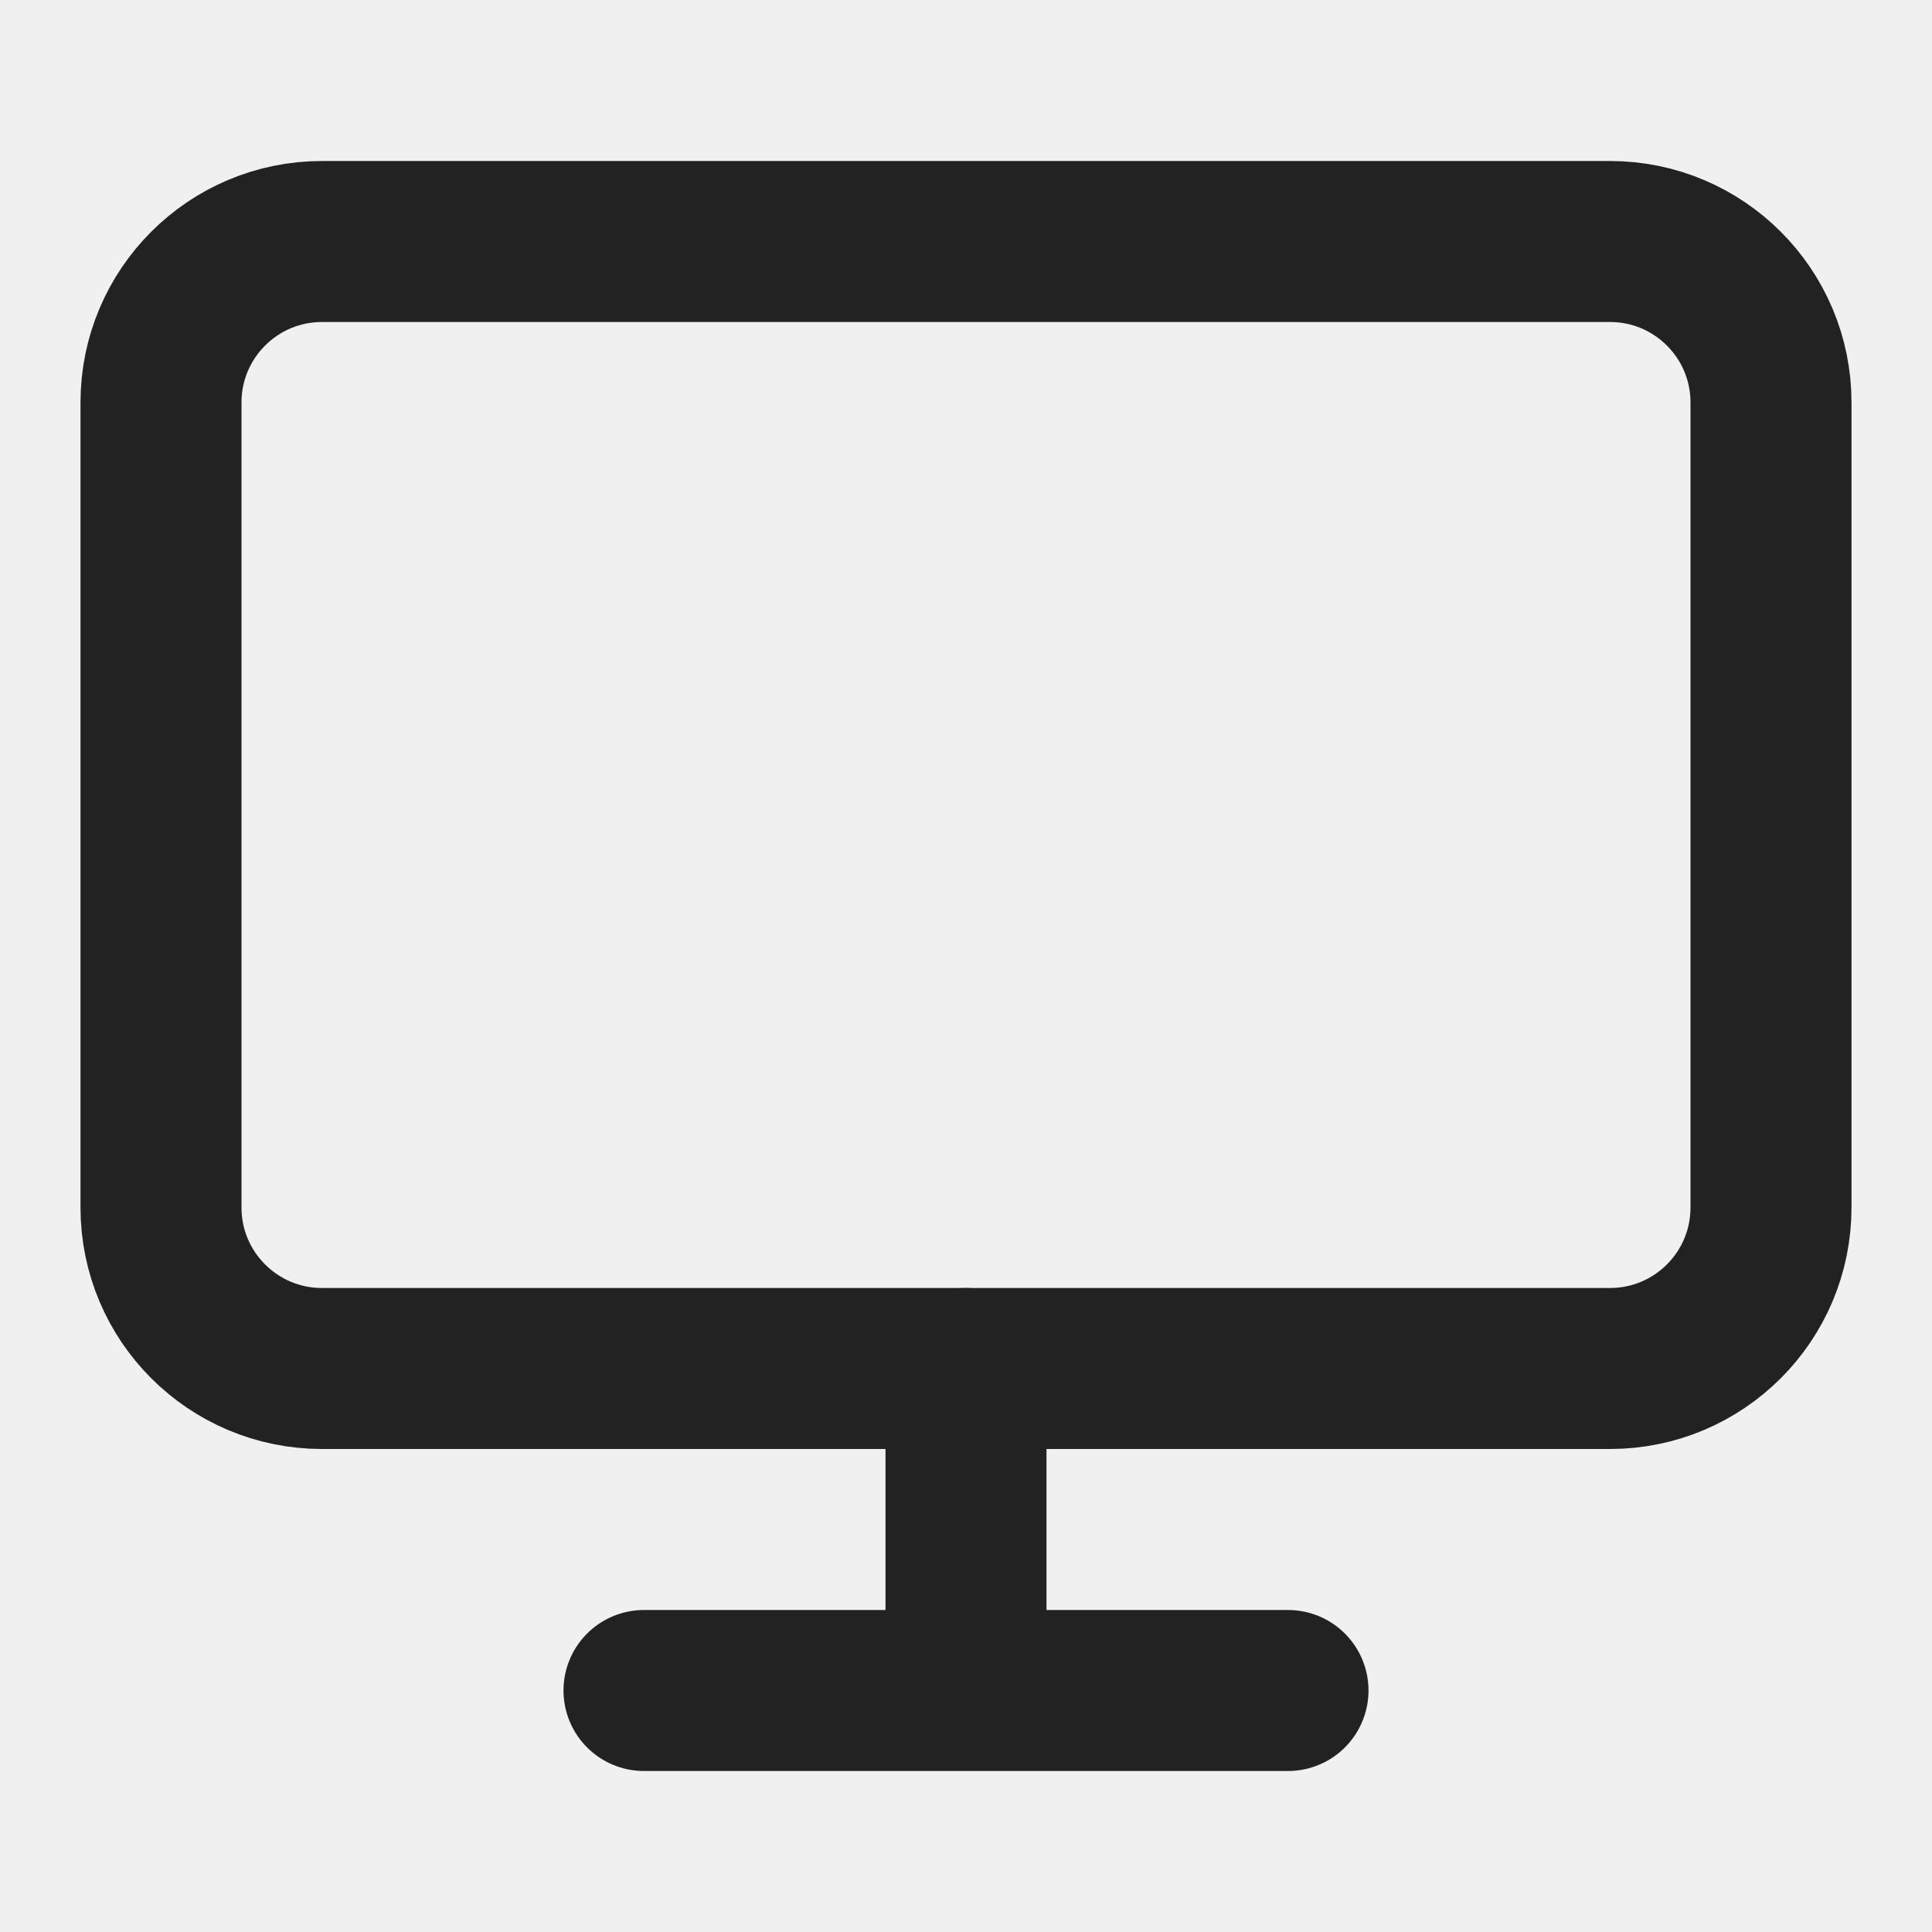
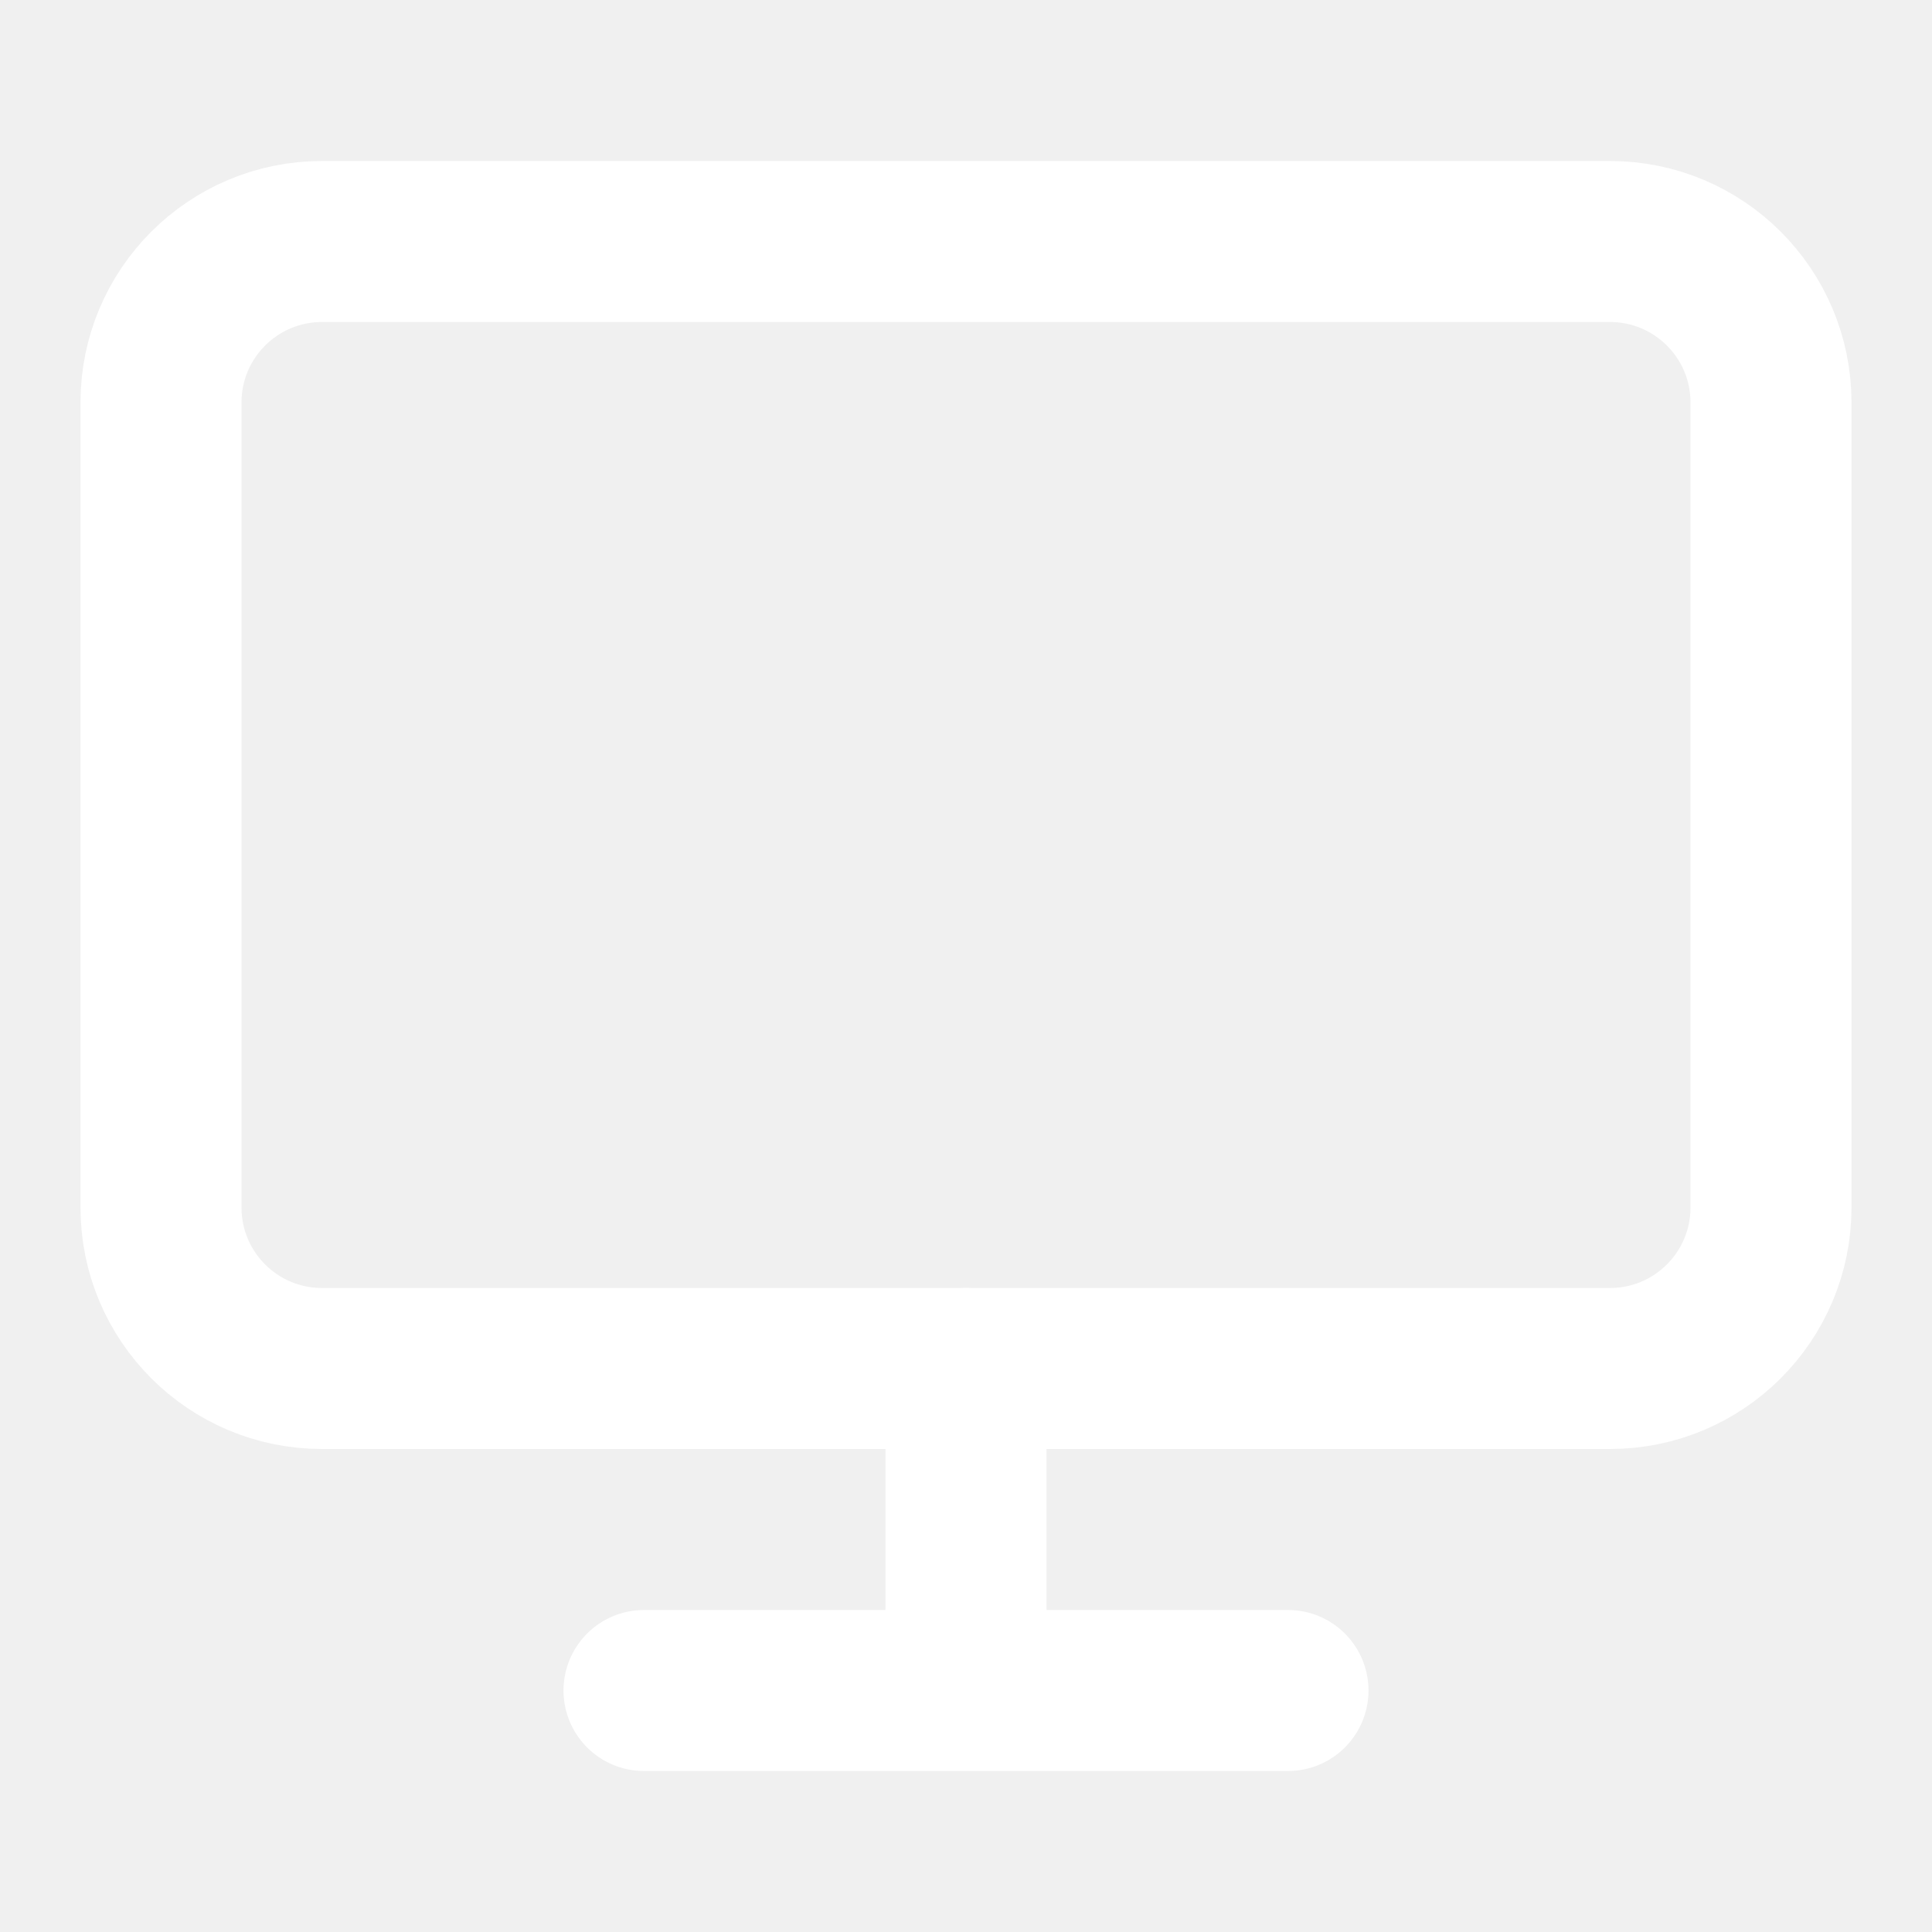
- <svg xmlns="http://www.w3.org/2000/svg" width="14" height="14" viewBox="0 0 24 24" fill="none" stroke="#222" stroke-width="2" stroke-linecap="round" stroke-linejoin="round">
+ <svg xmlns="http://www.w3.org/2000/svg" width="14" height="14" viewBox="0 0 24 24" fill="none" stroke="#fff" stroke-width="2" stroke-linecap="round" stroke-linejoin="round">
  <rect x="2" y="3" width="20" height="14" rx="2" ry="2" />
  <path d="M8 21h8m-4-4v4" />
</svg>
